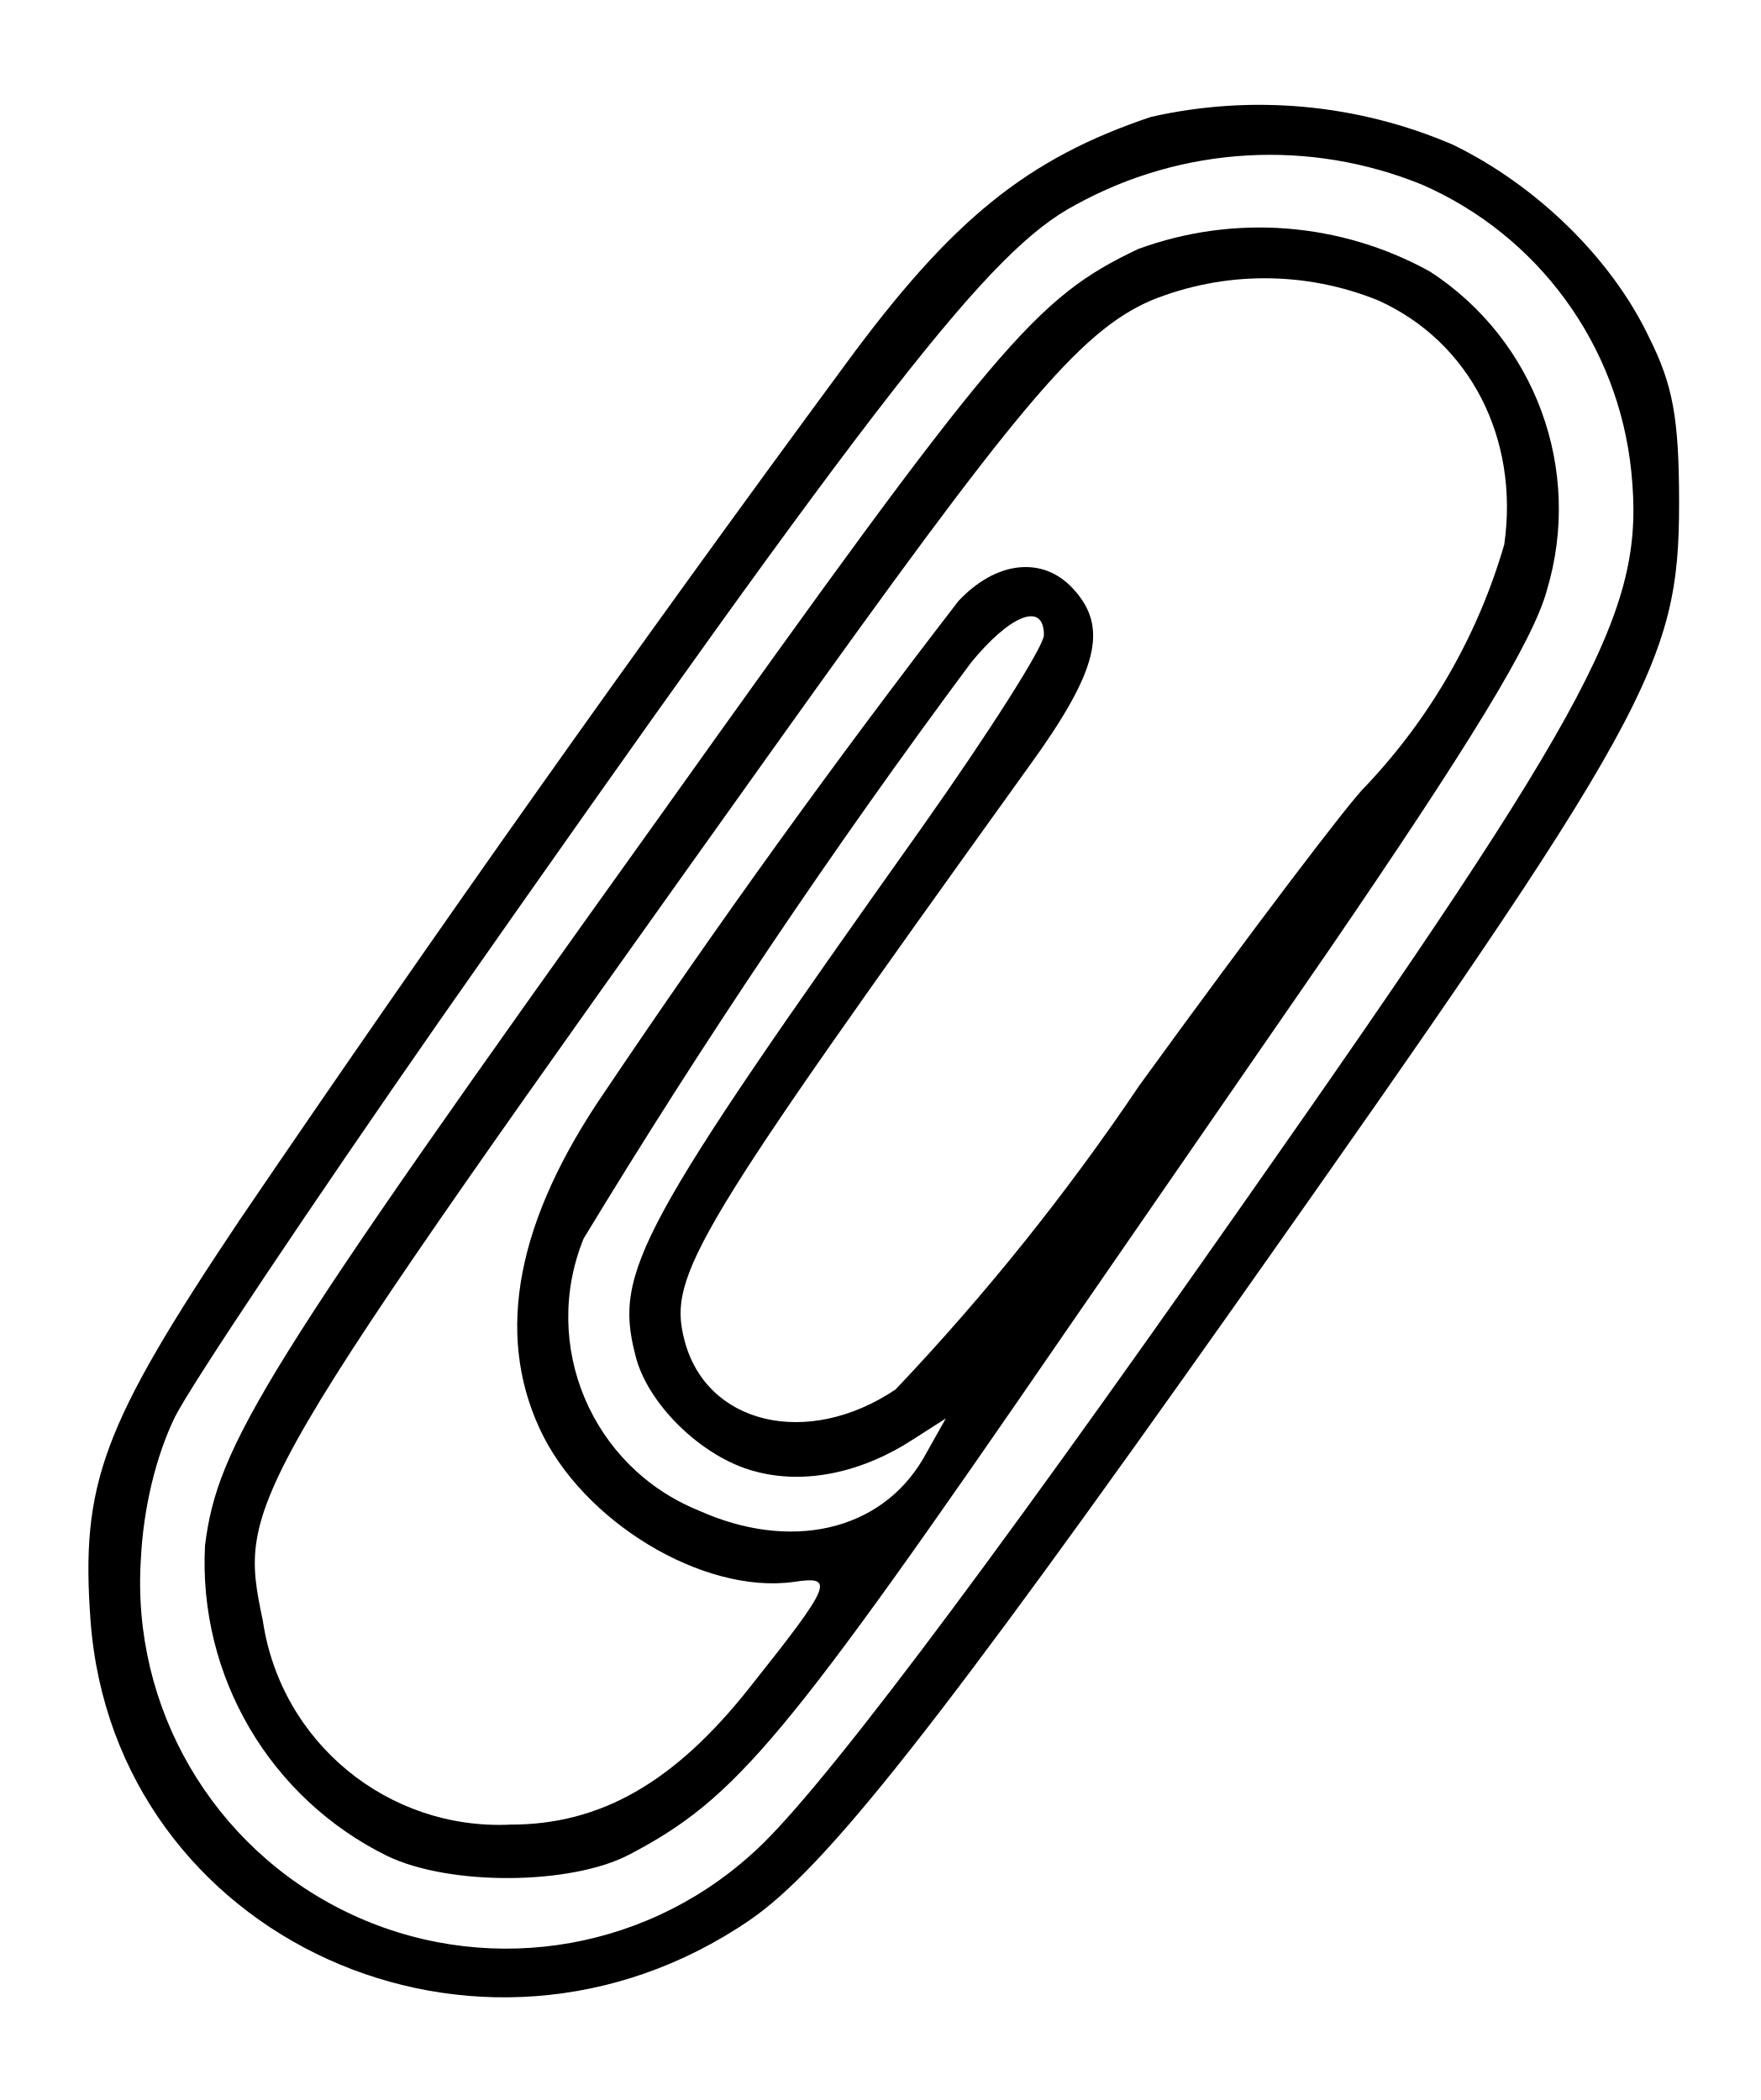
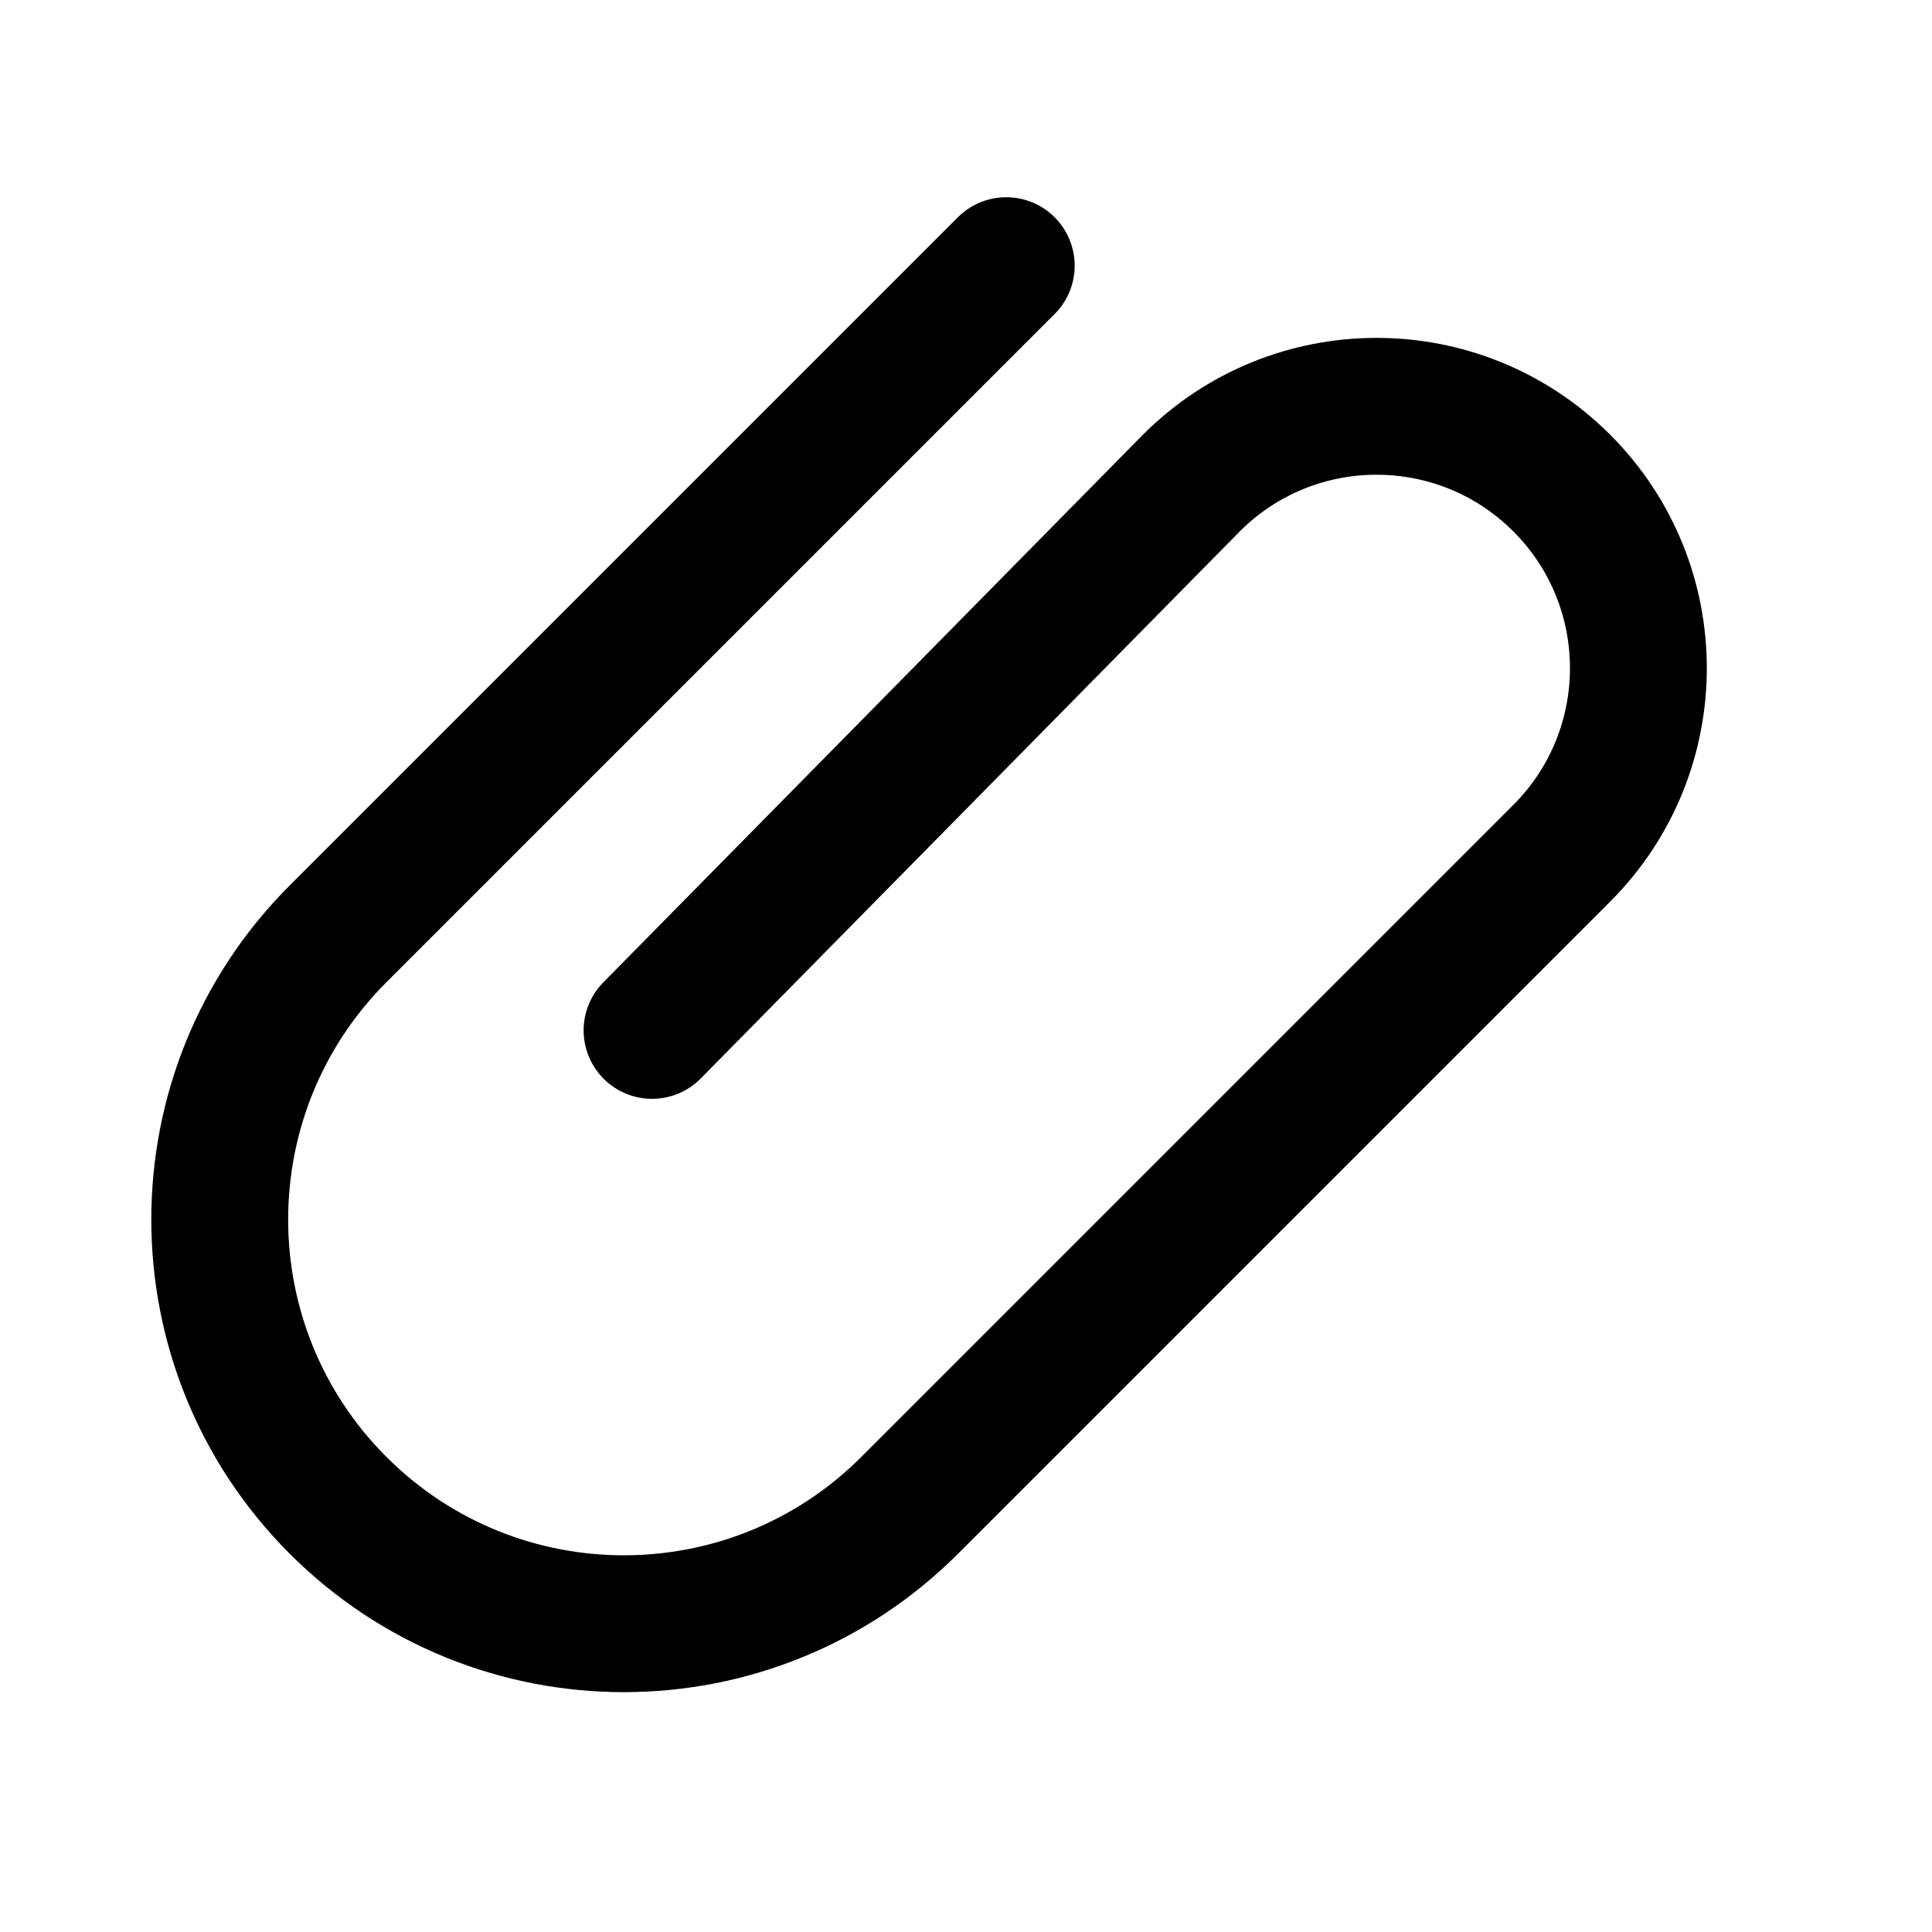
- <svg xmlns="http://www.w3.org/2000/svg" fill="currentColor" aria-label="paperclip" viewBox="0 0 140 167">
-   <path d="M91.5 9.3c-9.8 3.3-15.8 8.1-24.3 19.7A2175 2175 0 0 0 19 97.1C8.1 113.4 6.4 118 7.2 128.9c1.9 25.3 30.9 38.5 52.4 23.8 6-4.1 15-15.5 38.8-49.2C131.2 57 133.5 52.8 133.5 40c0-6.8-.5-9.4-2.4-13.2-3-6.3-9-12.1-15.6-15.3a39 39 0 0 0-24-2.2m21.6 5.4a28 28 0 0 1 16.6 22.8c1.1 10.8-2.5 17.8-30.7 58q-32 45.7-39.3 52A29.1 29.1 0 0 1 11.2 124c.2-4.1 1.2-8.2 2.7-11.3 1.3-2.6 10.8-16.8 21.1-31.6 35.2-50.3 43.7-61.2 50.5-64.8a32 32 0 0 1 27.6-1.6" />
-   <path d="M90.5 19.8c-8.2 3.9-11.1 7.3-38.1 45.2-31.5 44-35.1 49.9-36.1 57.9a26 26 0 0 0 14.5 24.7c5 2.4 14.6 2.3 19.2-.1 8.6-4.5 12.4-9.1 35-42l20.7-30c11-16.1 16.2-24.5 17.3-28.6a22.5 22.5 0 0 0-9.3-25.3 28 28 0 0 0-23.2-1.8m19.1 4.1c7.3 3.3 11.2 11 10 19.4a47 47 0 0 1-11 19.2c-1.2 1.1-9.3 11.8-18 23.8a186 186 0 0 1-19.4 24.2c-7 4.7-15.1 2.8-16.8-4-1.3-5.1.8-8.5 27.3-45.4 5.6-7.7 6.5-11.2 3.6-14.3-2.4-2.6-6.1-2.2-9.1 1a739 739 0 0 0-28.1 39q-10.5 15.3-5.2 26.8c3.4 7.4 13 13.2 20.2 12.2 3.3-.5 3.1.1-3.5 8.4-6 7.6-11.9 10.9-19 10.9a19 19 0 0 1-19.7-16.2c-2-9.6-1.9-9.8 40.6-69.4 19.4-27.2 24.3-33.1 30-35.6a24 24 0 0 1 18.1 0M83 50.5c0 .9-4.4 7.8-9.7 15.3-22.5 31.7-24.5 35.3-22.8 41.9.9 3.9 5.3 8.2 9.5 9.3 4 1.1 8.6.1 12.7-2.6l2.5-1.6-1.8 3.2c-3.4 5.8-10.6 7.4-17.9 4.1a16.6 16.6 0 0 1-9.1-21.6 585 585 0 0 1 30.8-45.8c3.1-3.8 5.8-4.9 5.8-2.2" />
+ <svg xmlns="http://www.w3.org/2000/svg" viewBox="0 0 24 24">
+   <path d="M8.1 12.8 14.8 6a3.25 3.25 0 0 1 4.6 4.6l-8.1 8.1a5 5 0 0 1-7.1-7.1l8.3-8.3" fill="none" stroke="currentColor" stroke-width="1.7" stroke-linecap="round" stroke-linejoin="round" />
</svg>
